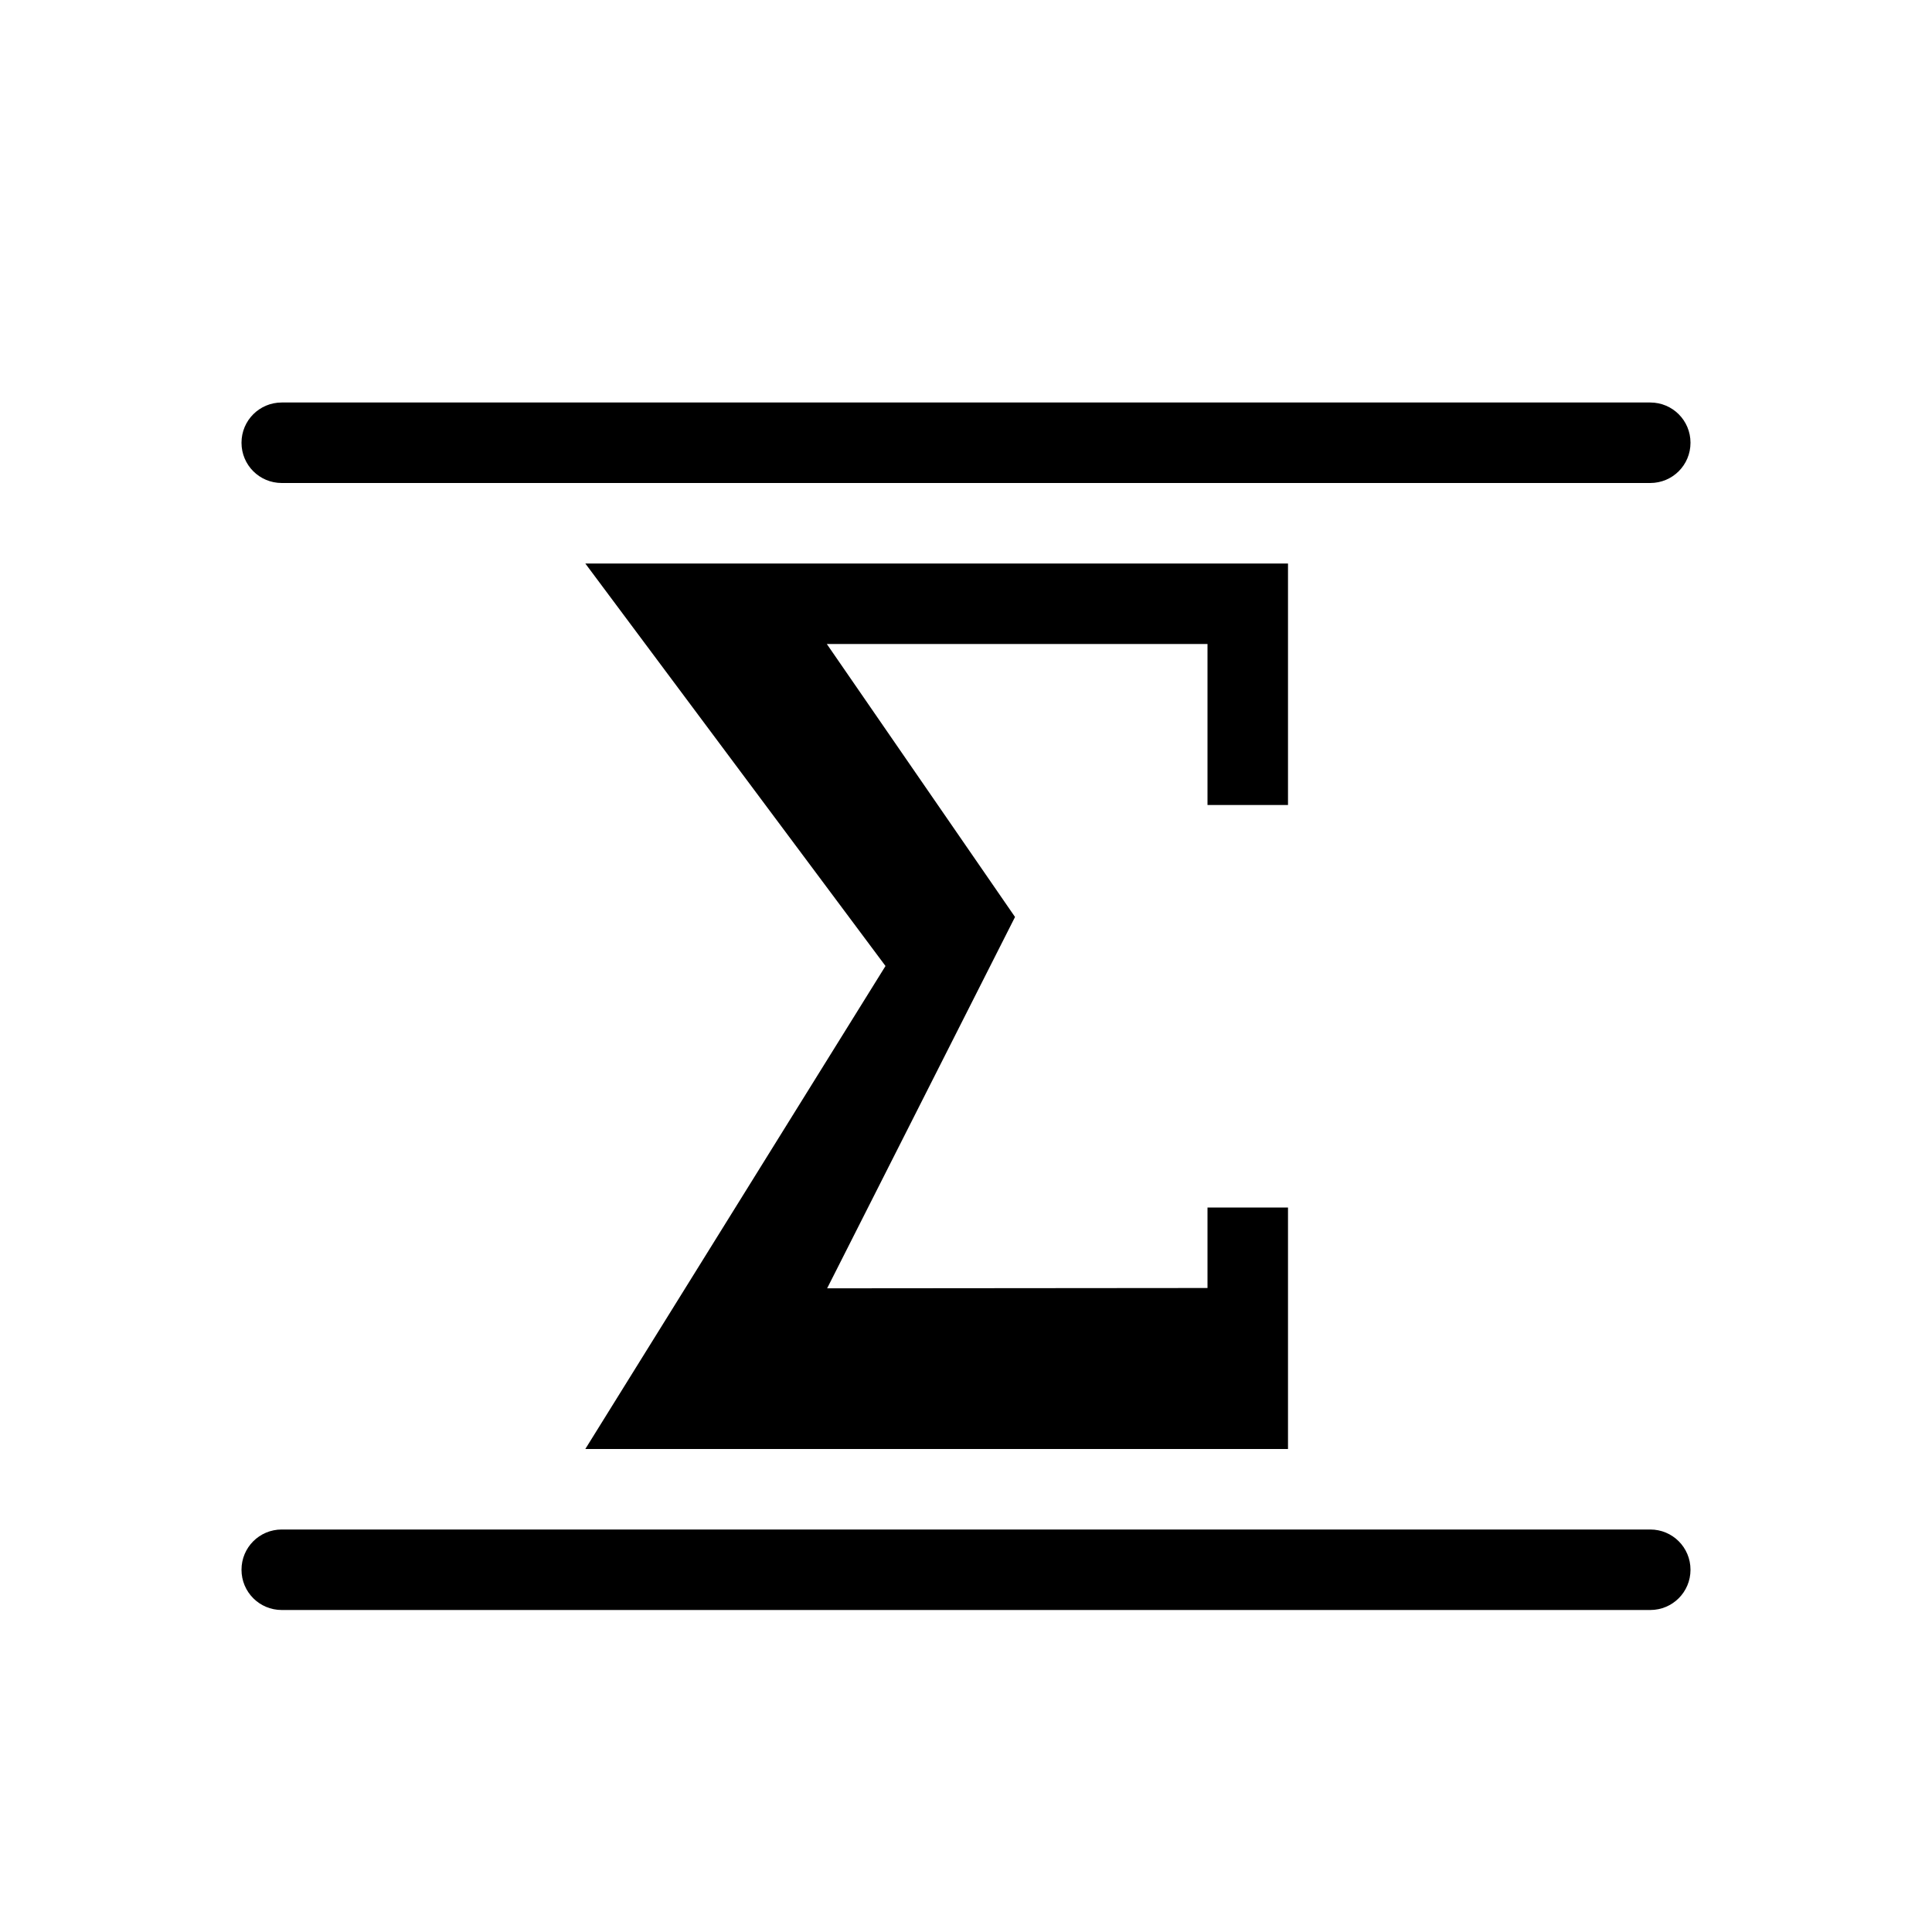
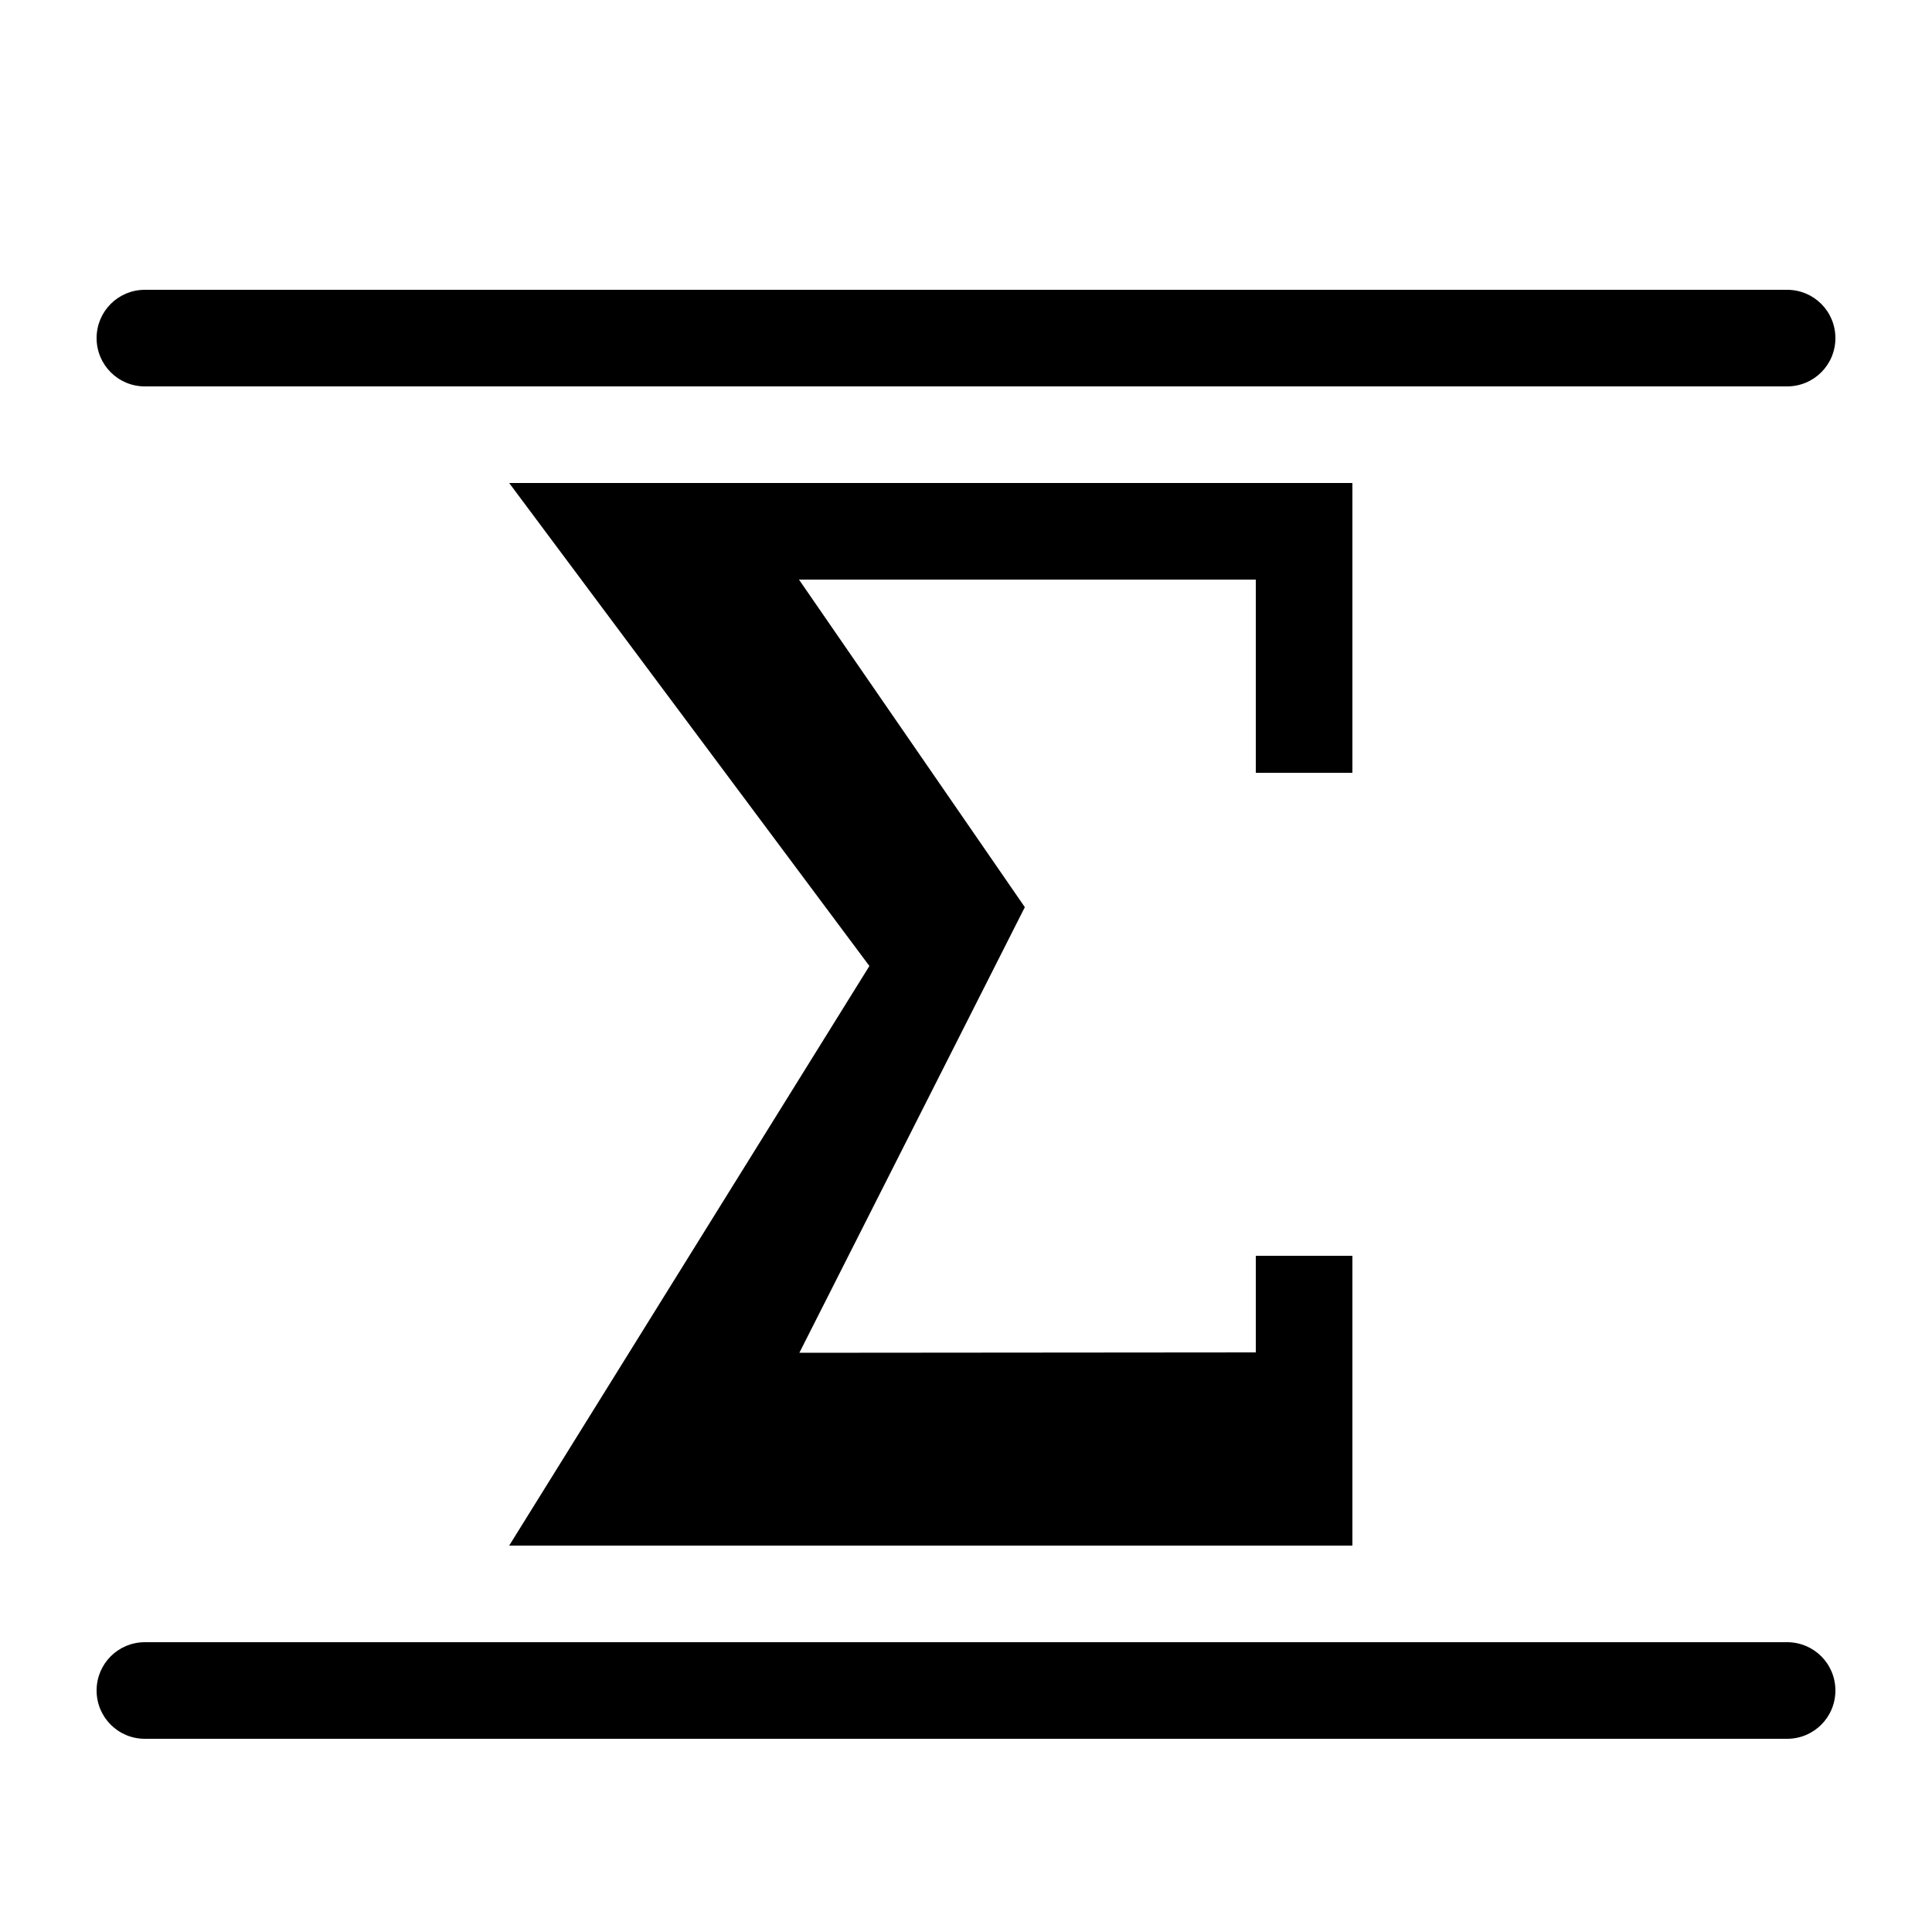
- <svg xmlns="http://www.w3.org/2000/svg" width="24" height="24" viewBox="0 0 24 24">
+ <svg xmlns="http://www.w3.org/2000/svg" width="20" height="20" viewBox="2 2 20 20">
  <g id="math-display-default">
    <path id="sigma" d="M 12.609,11.391 10.275,16.004 15,16 l 0,-1 1,0 0,3 L 7.271,18 11,12 7.271,7 16,7 l 0,3 -1,0 0,-2 -4.729,0" />
    <path id="text" d="m 3.5,19 17,0 c 0.277,0 0.5,0.223 0.5,0.5 0,0.277 -0.223,0.5 -0.5,0.5 l -17,0 C 3.223,20 3,19.777 3,19.5 3,19.223 3.223,19 3.5,19 z m 0,-14 17,0 C 20.777,5 21,5.223 21,5.5 21,5.777 20.777,6 20.5,6 L 3.5,6 C 3.223,6 3,5.777 3,5.5 3,5.223 3.223,5 3.5,5 z" />
  </g>
</svg>
